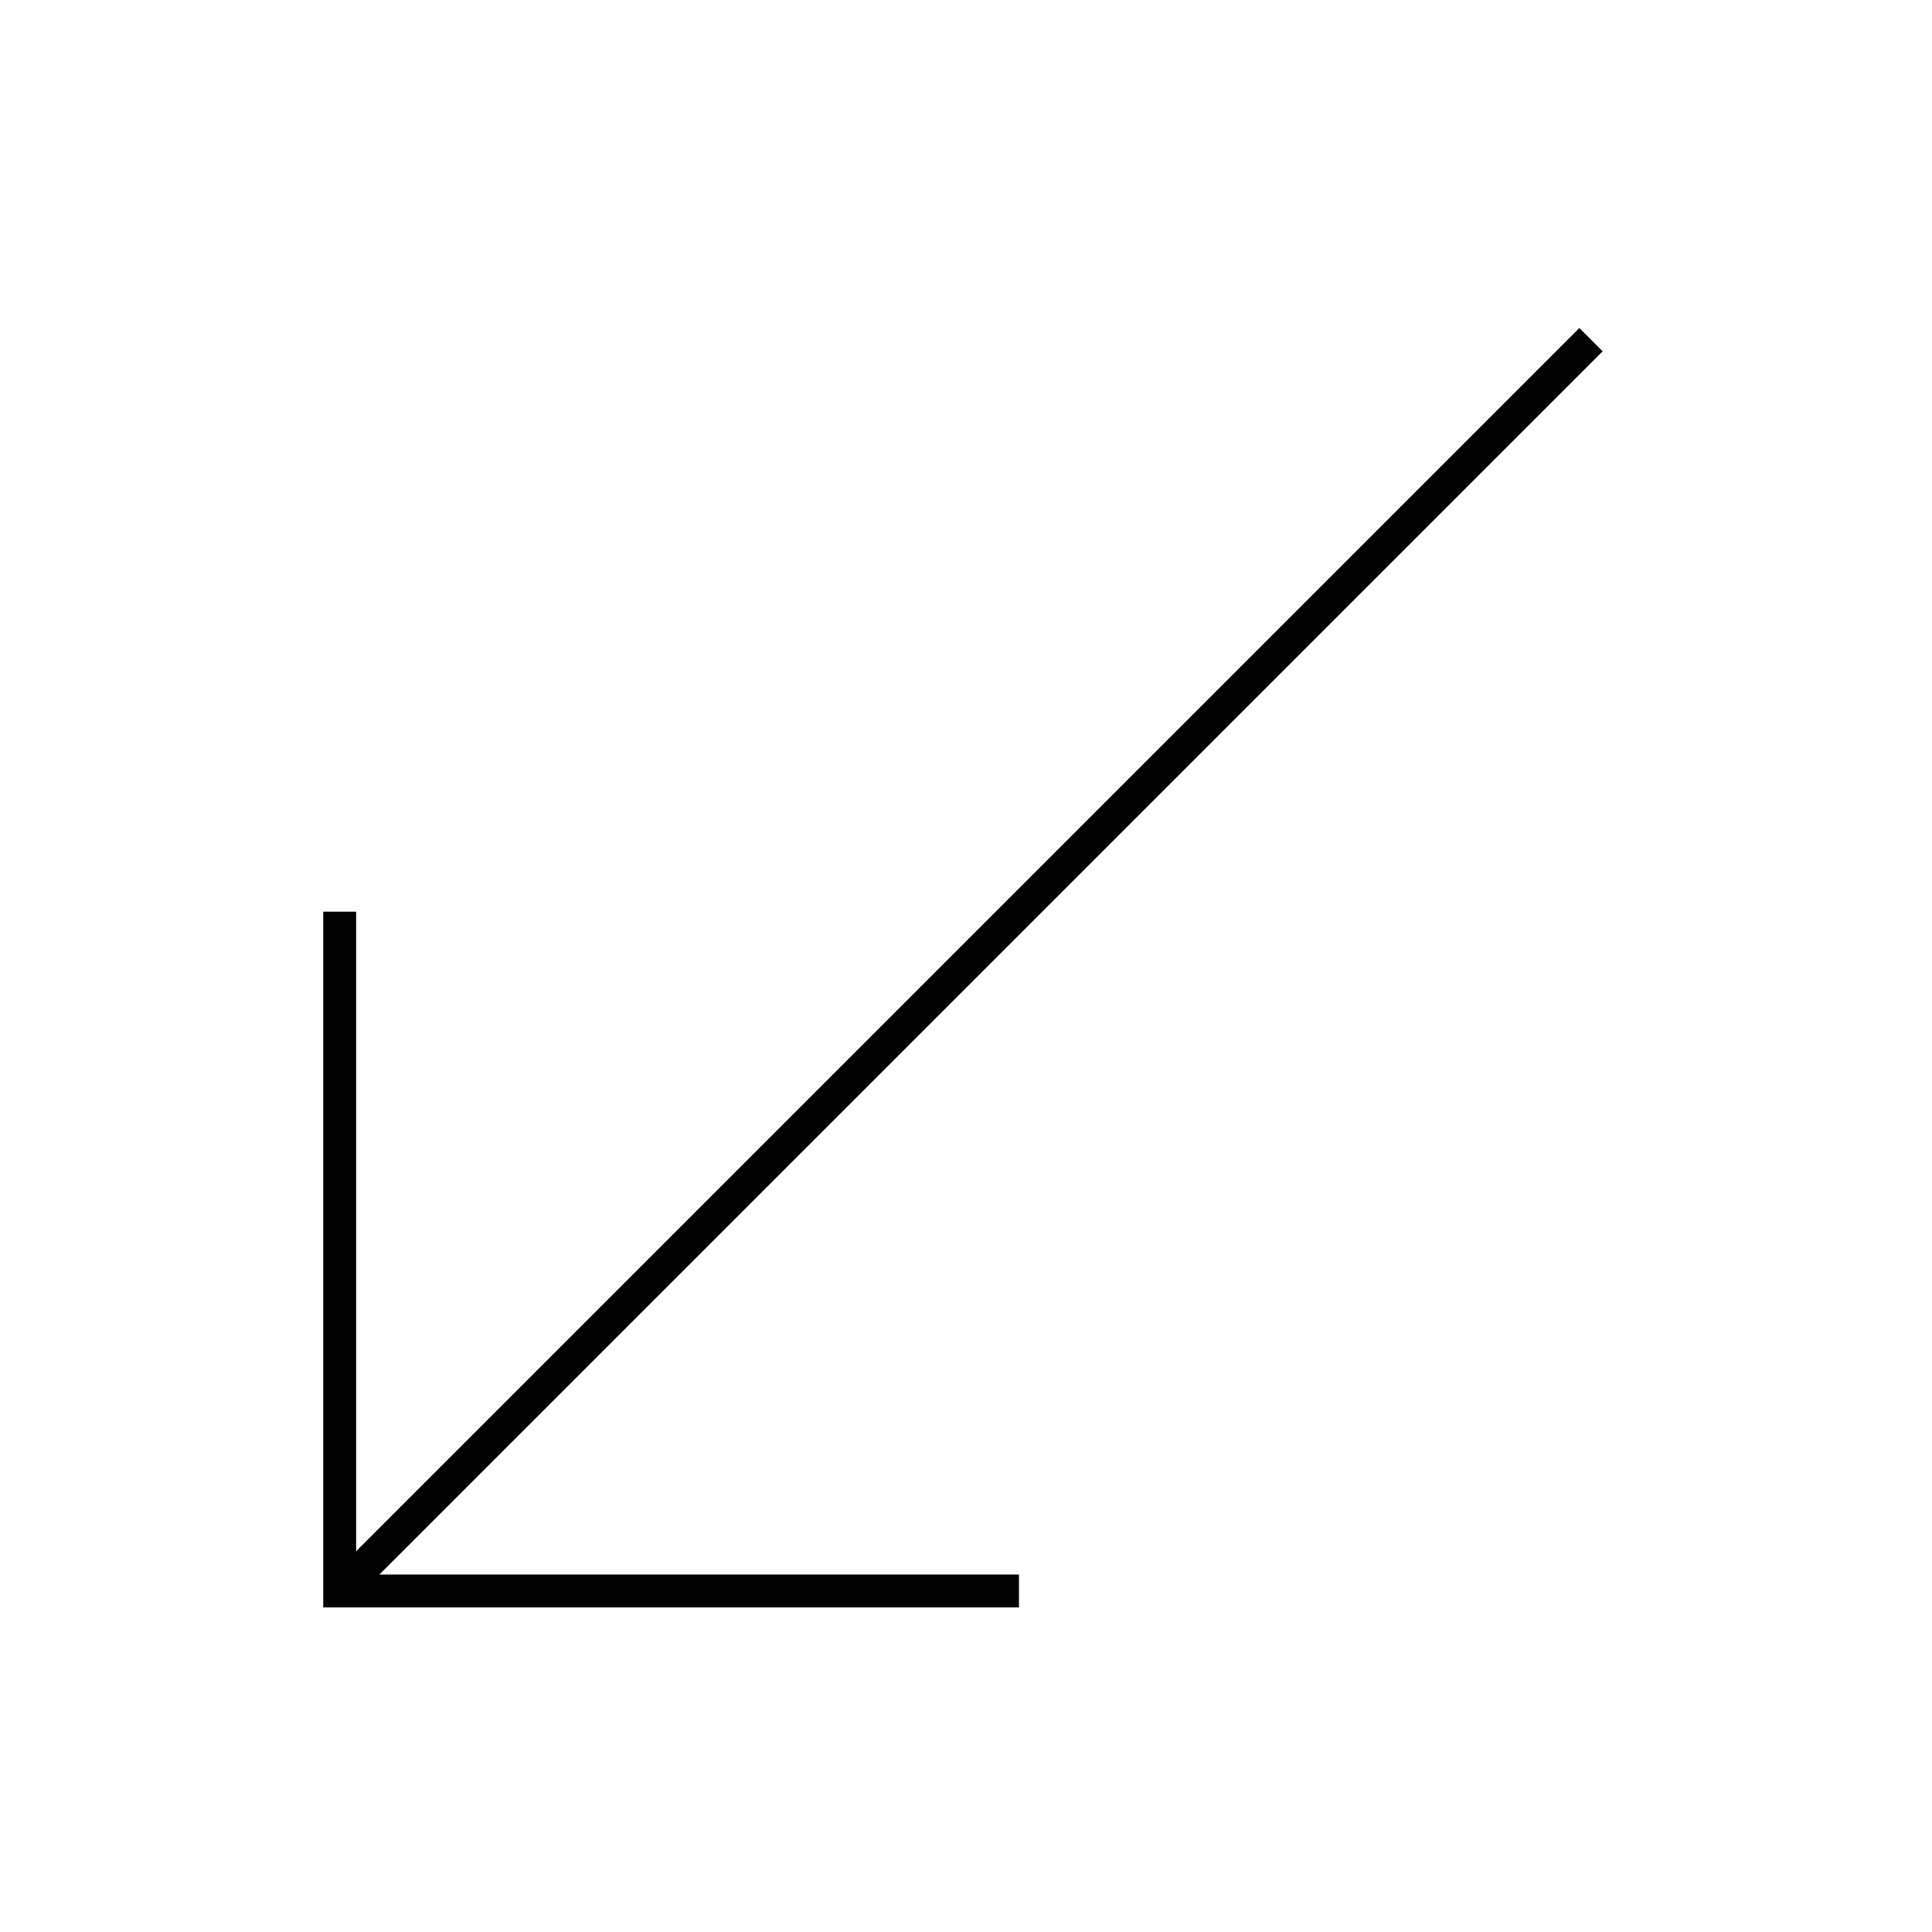
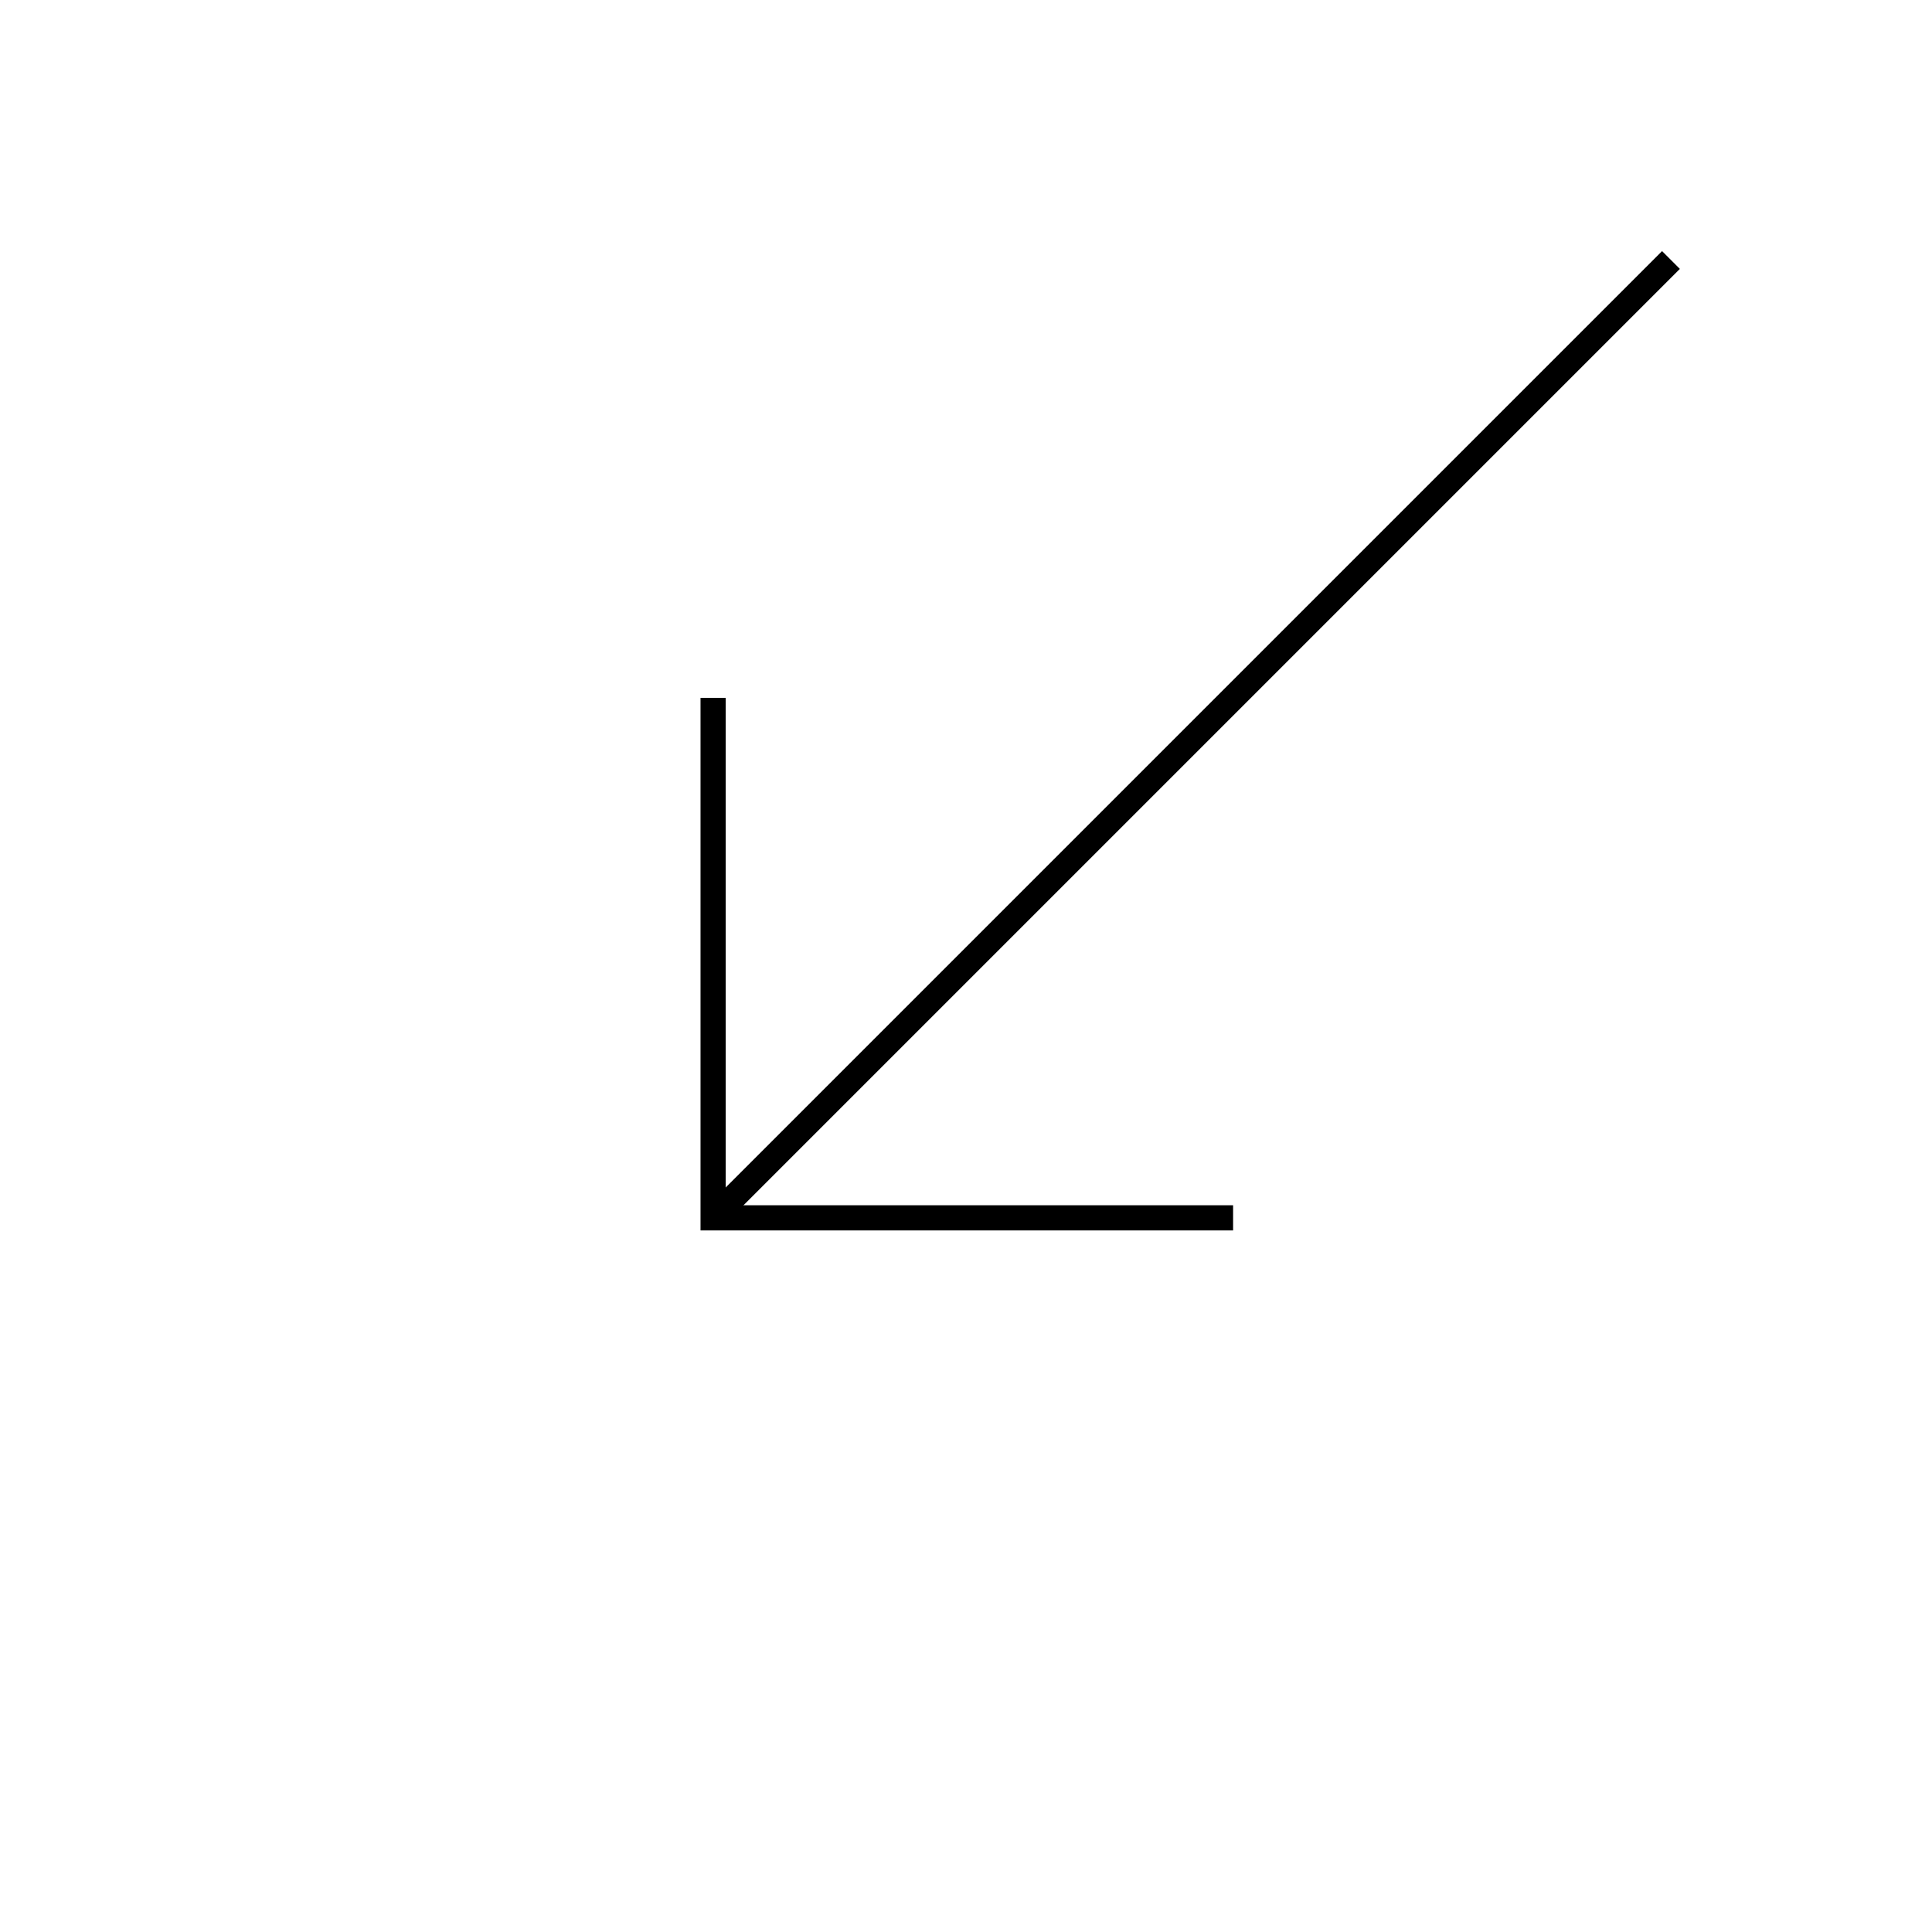
- <svg xmlns="http://www.w3.org/2000/svg" width="235" height="235" viewBox="0 0 235 235" fill="none">
-   <path d="M41.315 110.893V193.519H123.942" stroke="black" stroke-width="4" />
-   <path d="M193.521 41.313L41.313 193.521" stroke="black" stroke-width="4" />
+ <svg xmlns="http://www.w3.org/2000/svg" width="307" height="307" viewBox="0 0 307 307" fill="none">
+   <path d="M113.315 110.893V193.519H195.942" stroke="black" stroke-width="4" />
+   <path d="M265.521 41.313L113.313 193.521" stroke="black" stroke-width="4" />
</svg>
